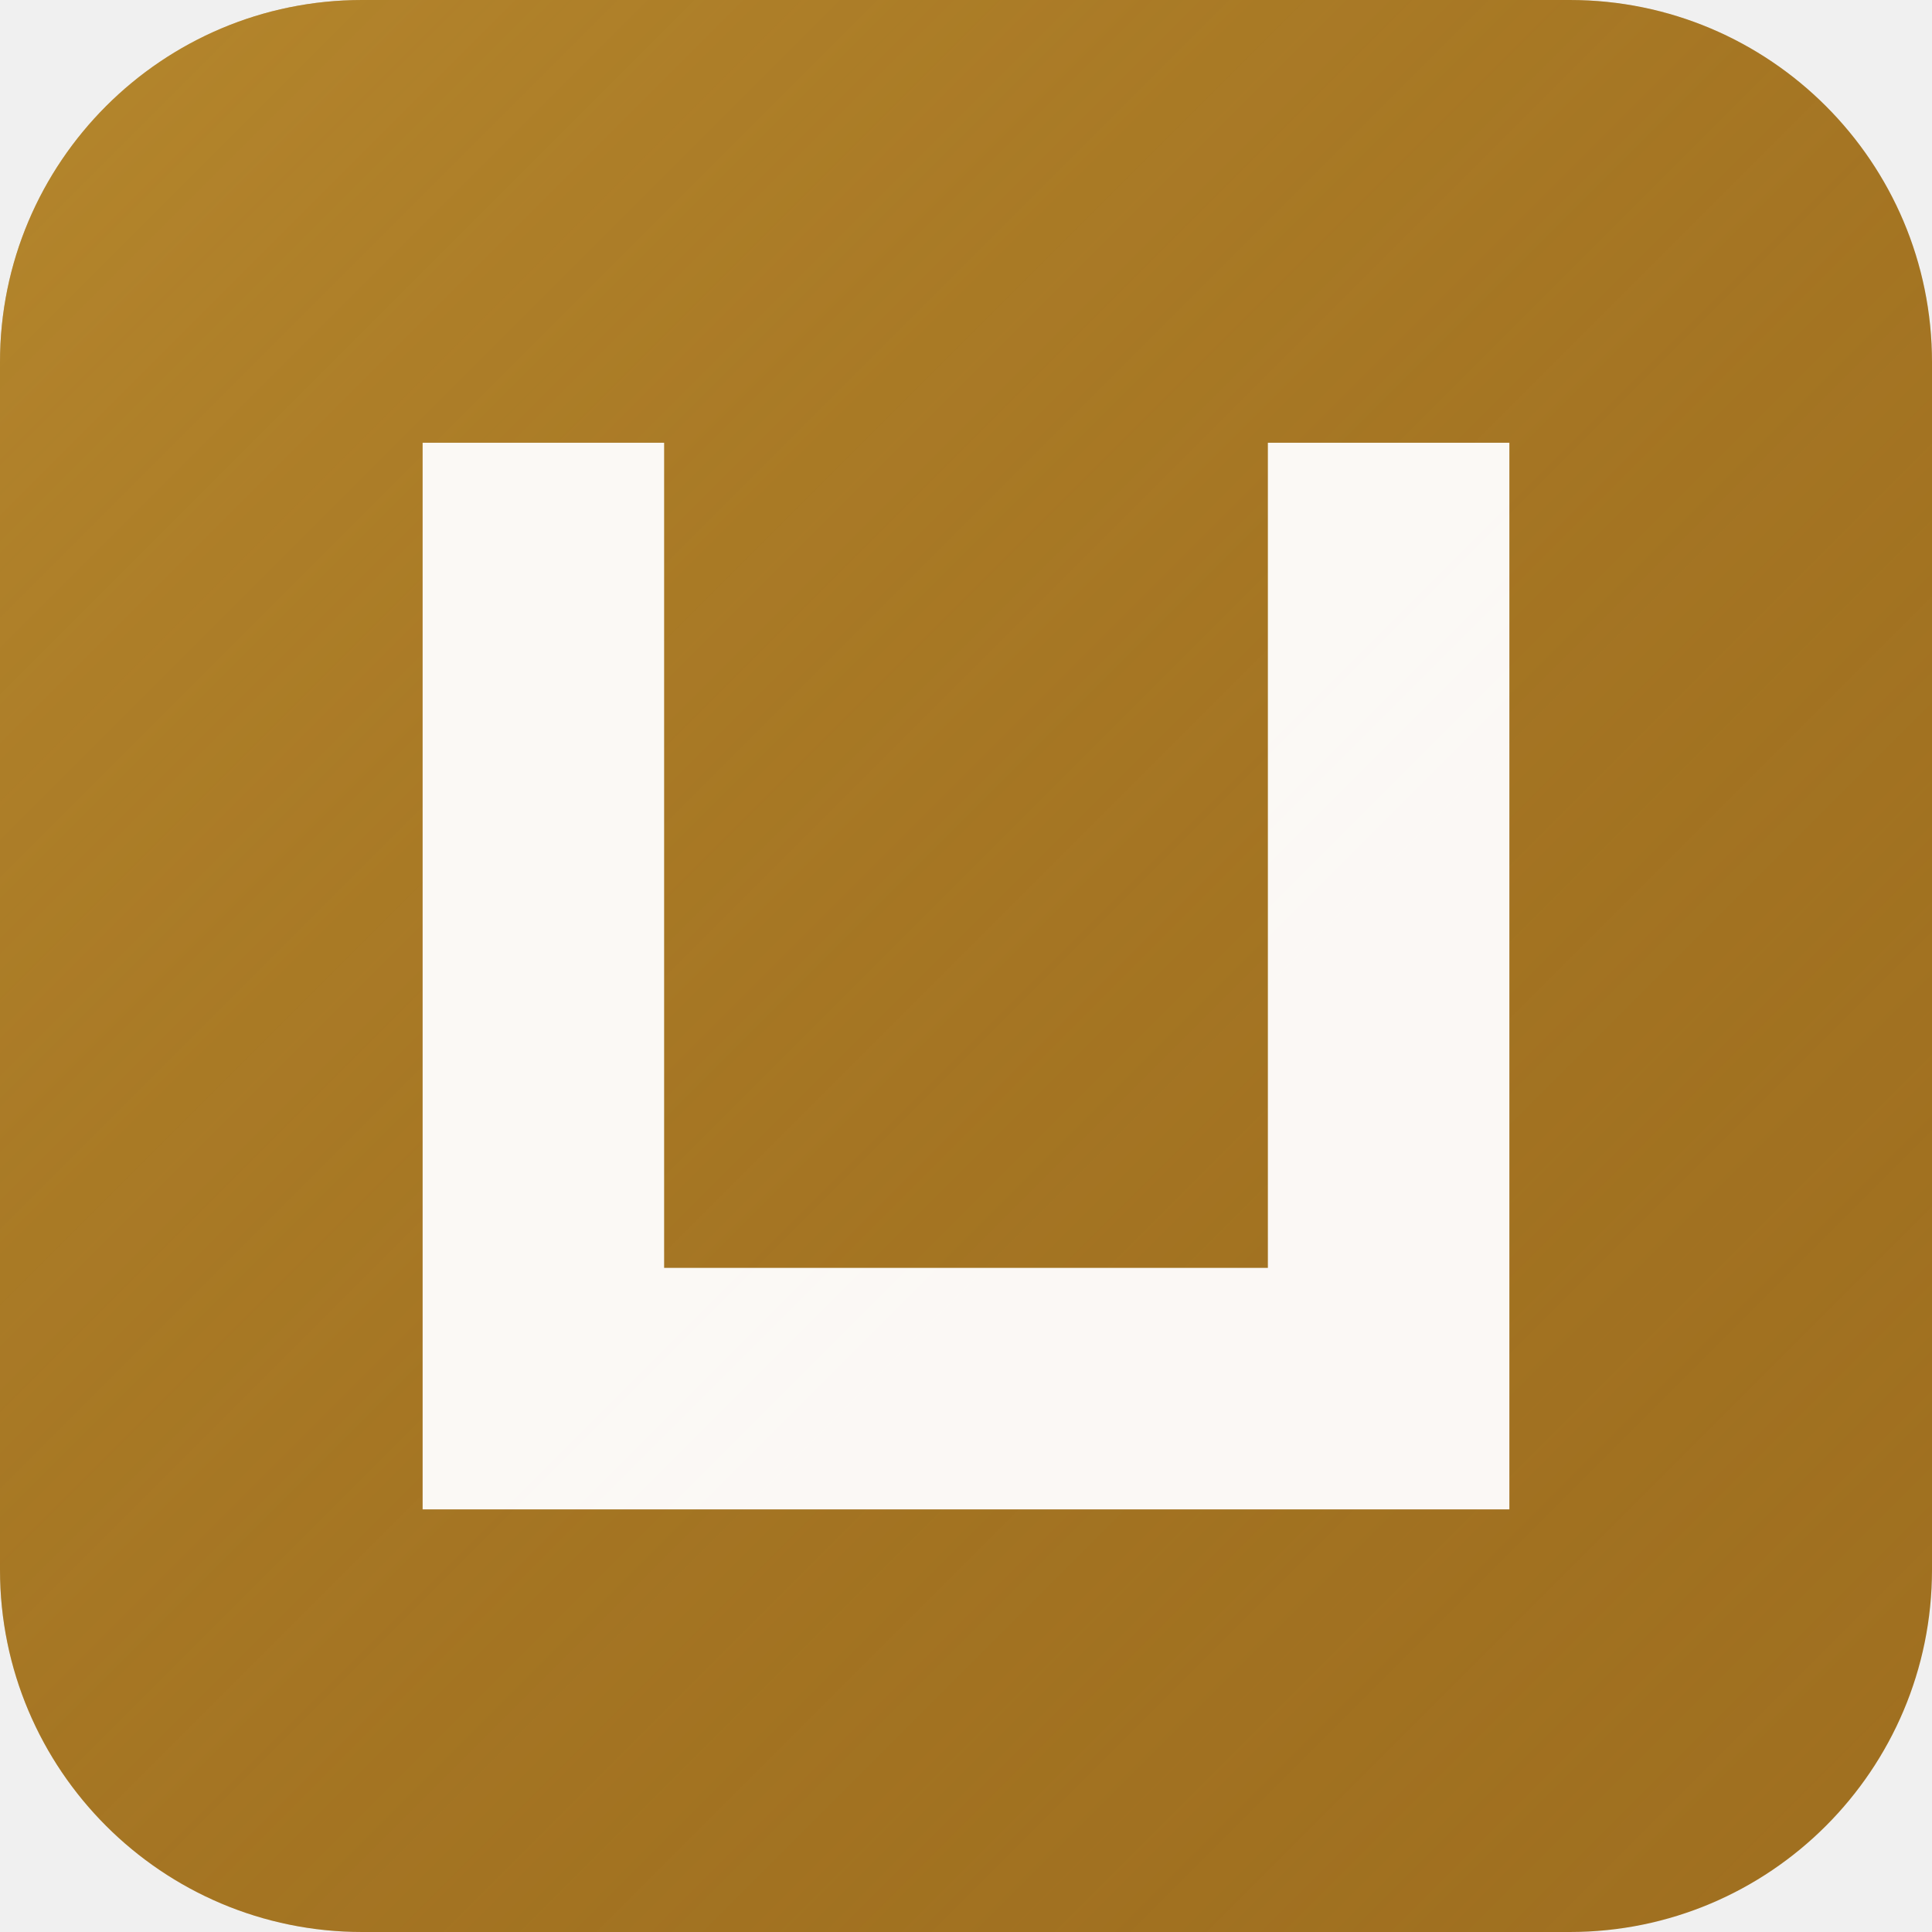
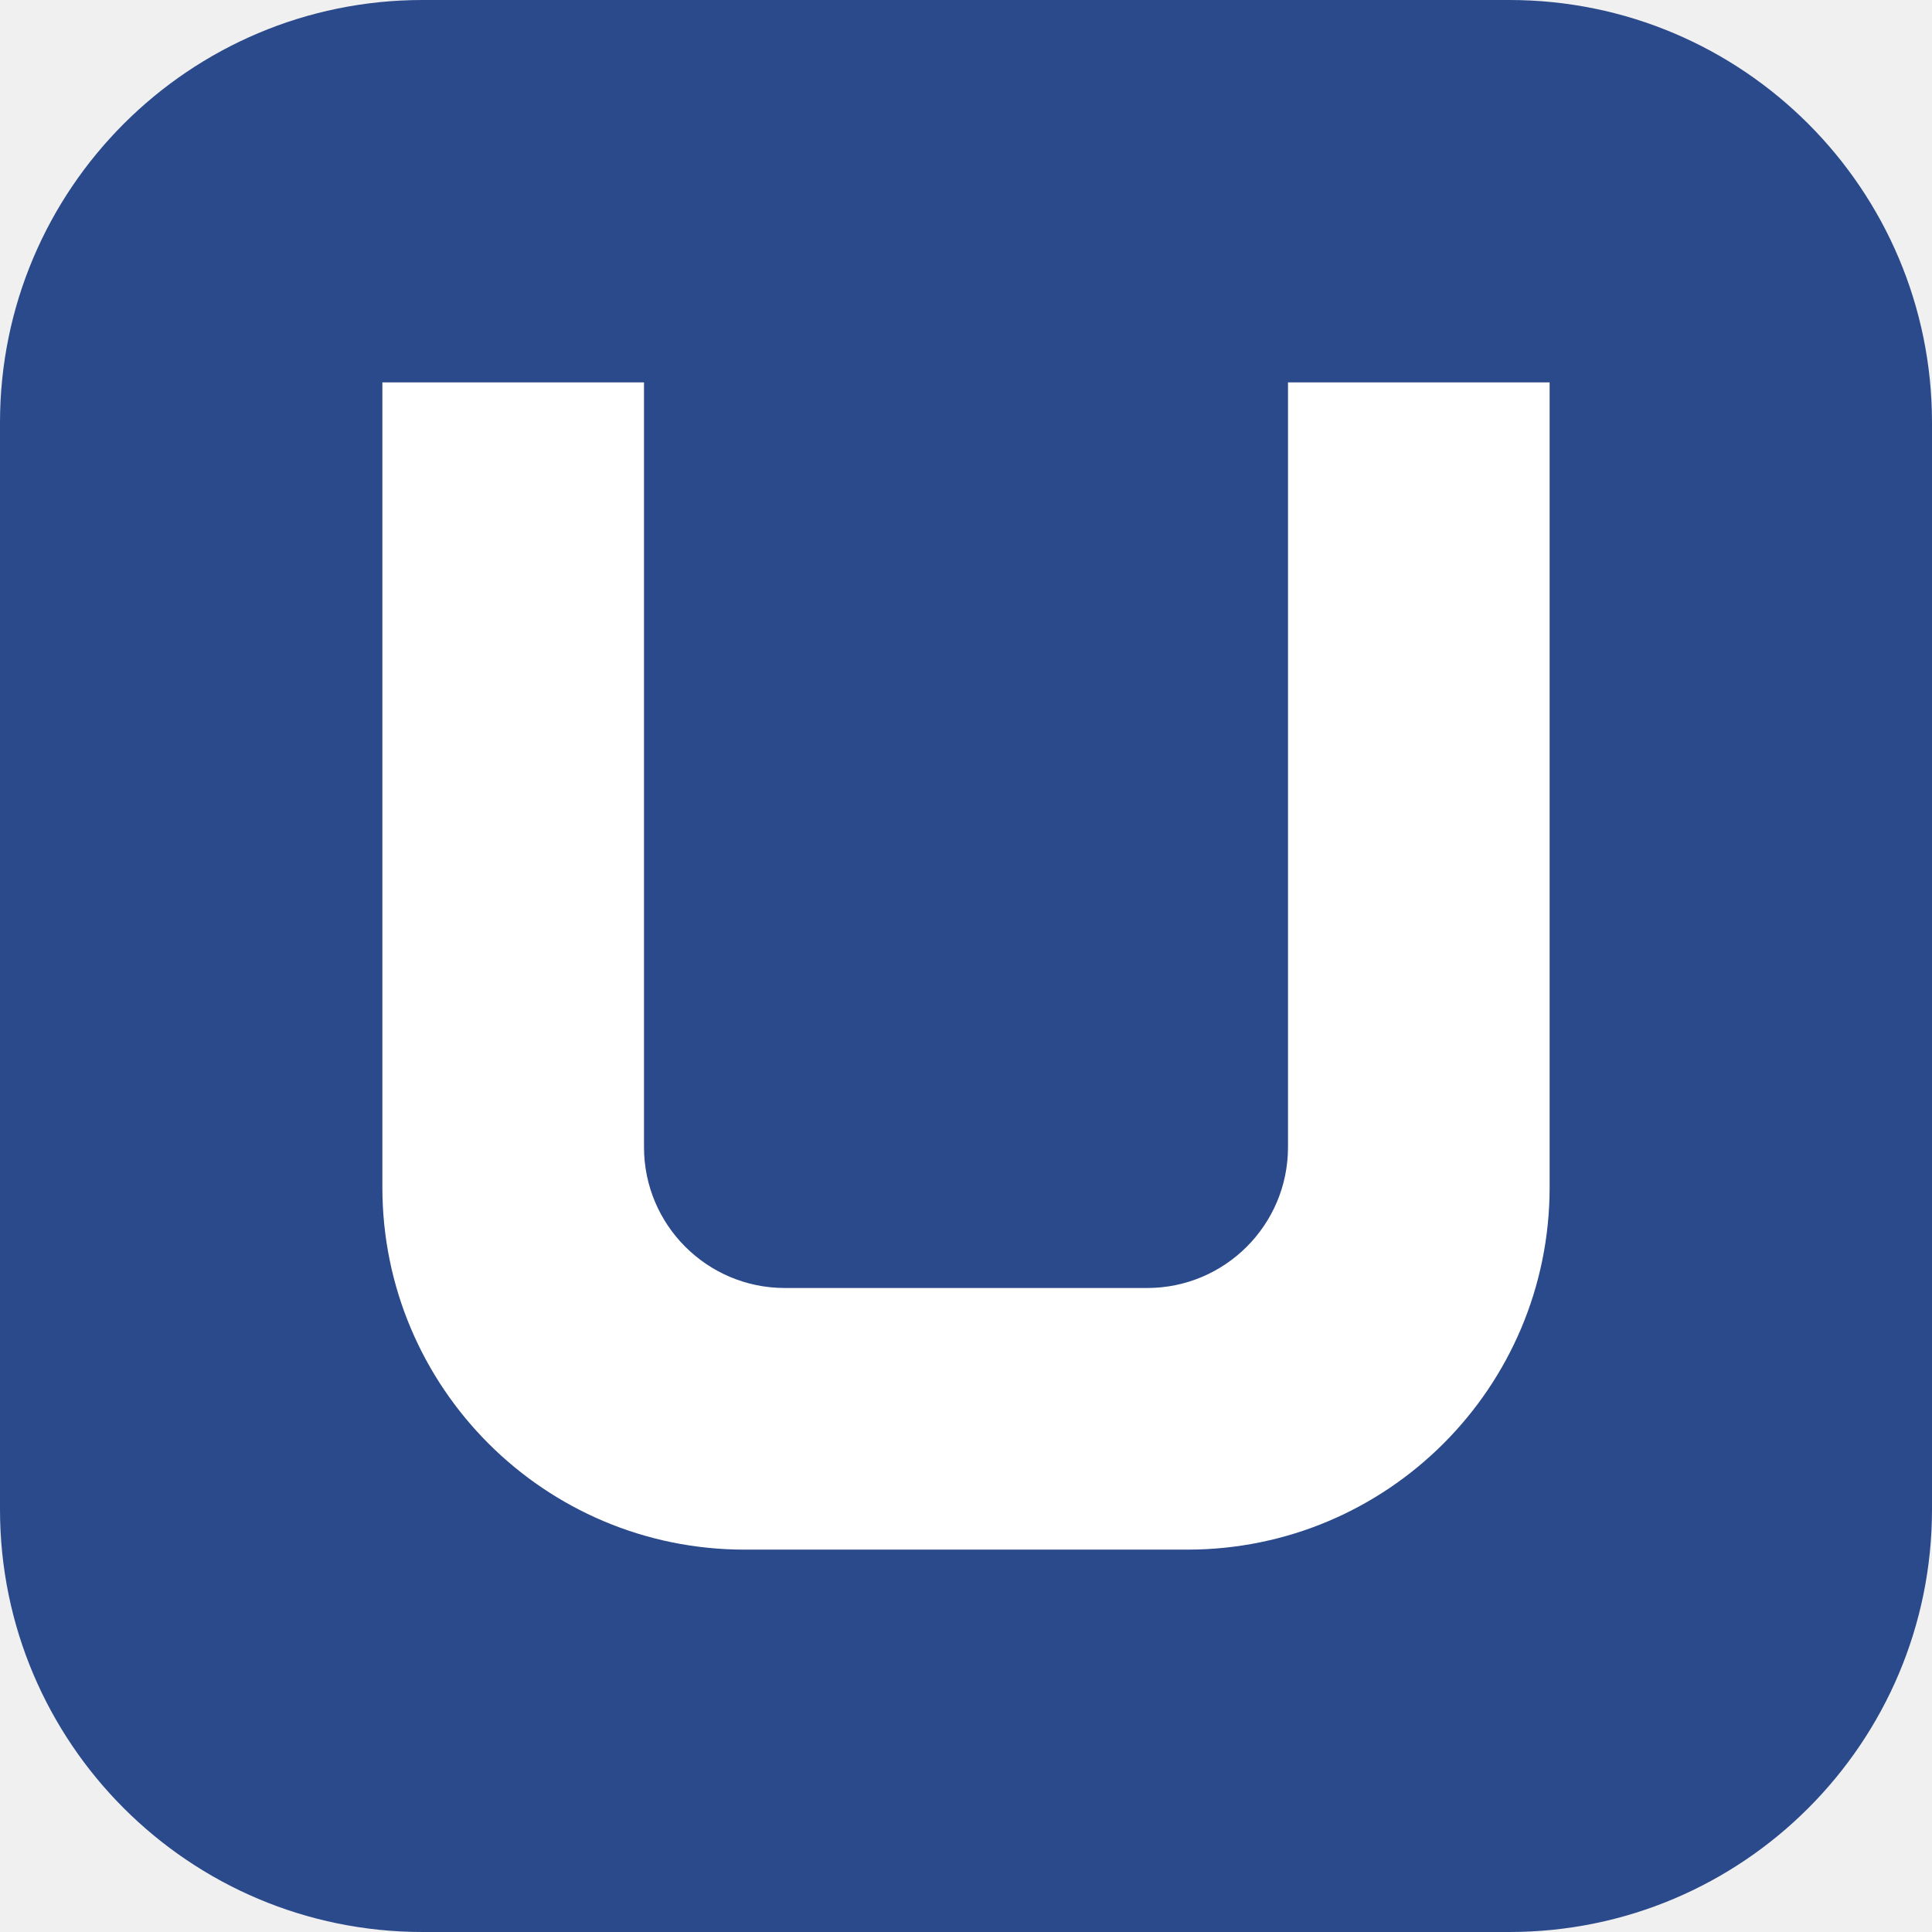
<svg xmlns="http://www.w3.org/2000/svg" viewBox="0 0 192 192">
-   <rect width="192" height="192" rx="36" fill="#A07020" />
-   <rect width="192" height="192" rx="36" fill="url(#grad)" opacity="0.4" />
-   <defs>
-     <linearGradient id="grad" x1="0" y1="0" x2="1" y2="1">
-       <stop offset="0%" stop-color="#d4a840" />
-       <stop offset="100%" stop-color="#A07020" stop-opacity="0" />
-     </linearGradient>
-   </defs>
-   <path d="M 42 44 L 66 44 L 66 126 L 126 126 L 126 44 L 150 44 L 150 150 L 42 150 Z" fill="white" opacity="0.95" />
+   <rect width="192" height="192" rx="42" ry="42" fill="#2B4A8B" />
+   <path fill-rule="evenodd" fill="#FFFFFF" d="M 38,38 L 64,38 L 64,114 A 14 14 0 0 0 78 128 L 114,128 A 14 14 0 0 0 128 114 L 128,38 L 154,38 L 154,118 A 36 36 0 0 1 118 154 L 74,154 A 36 36 0 0 1 38 118 Z" />
</svg>
